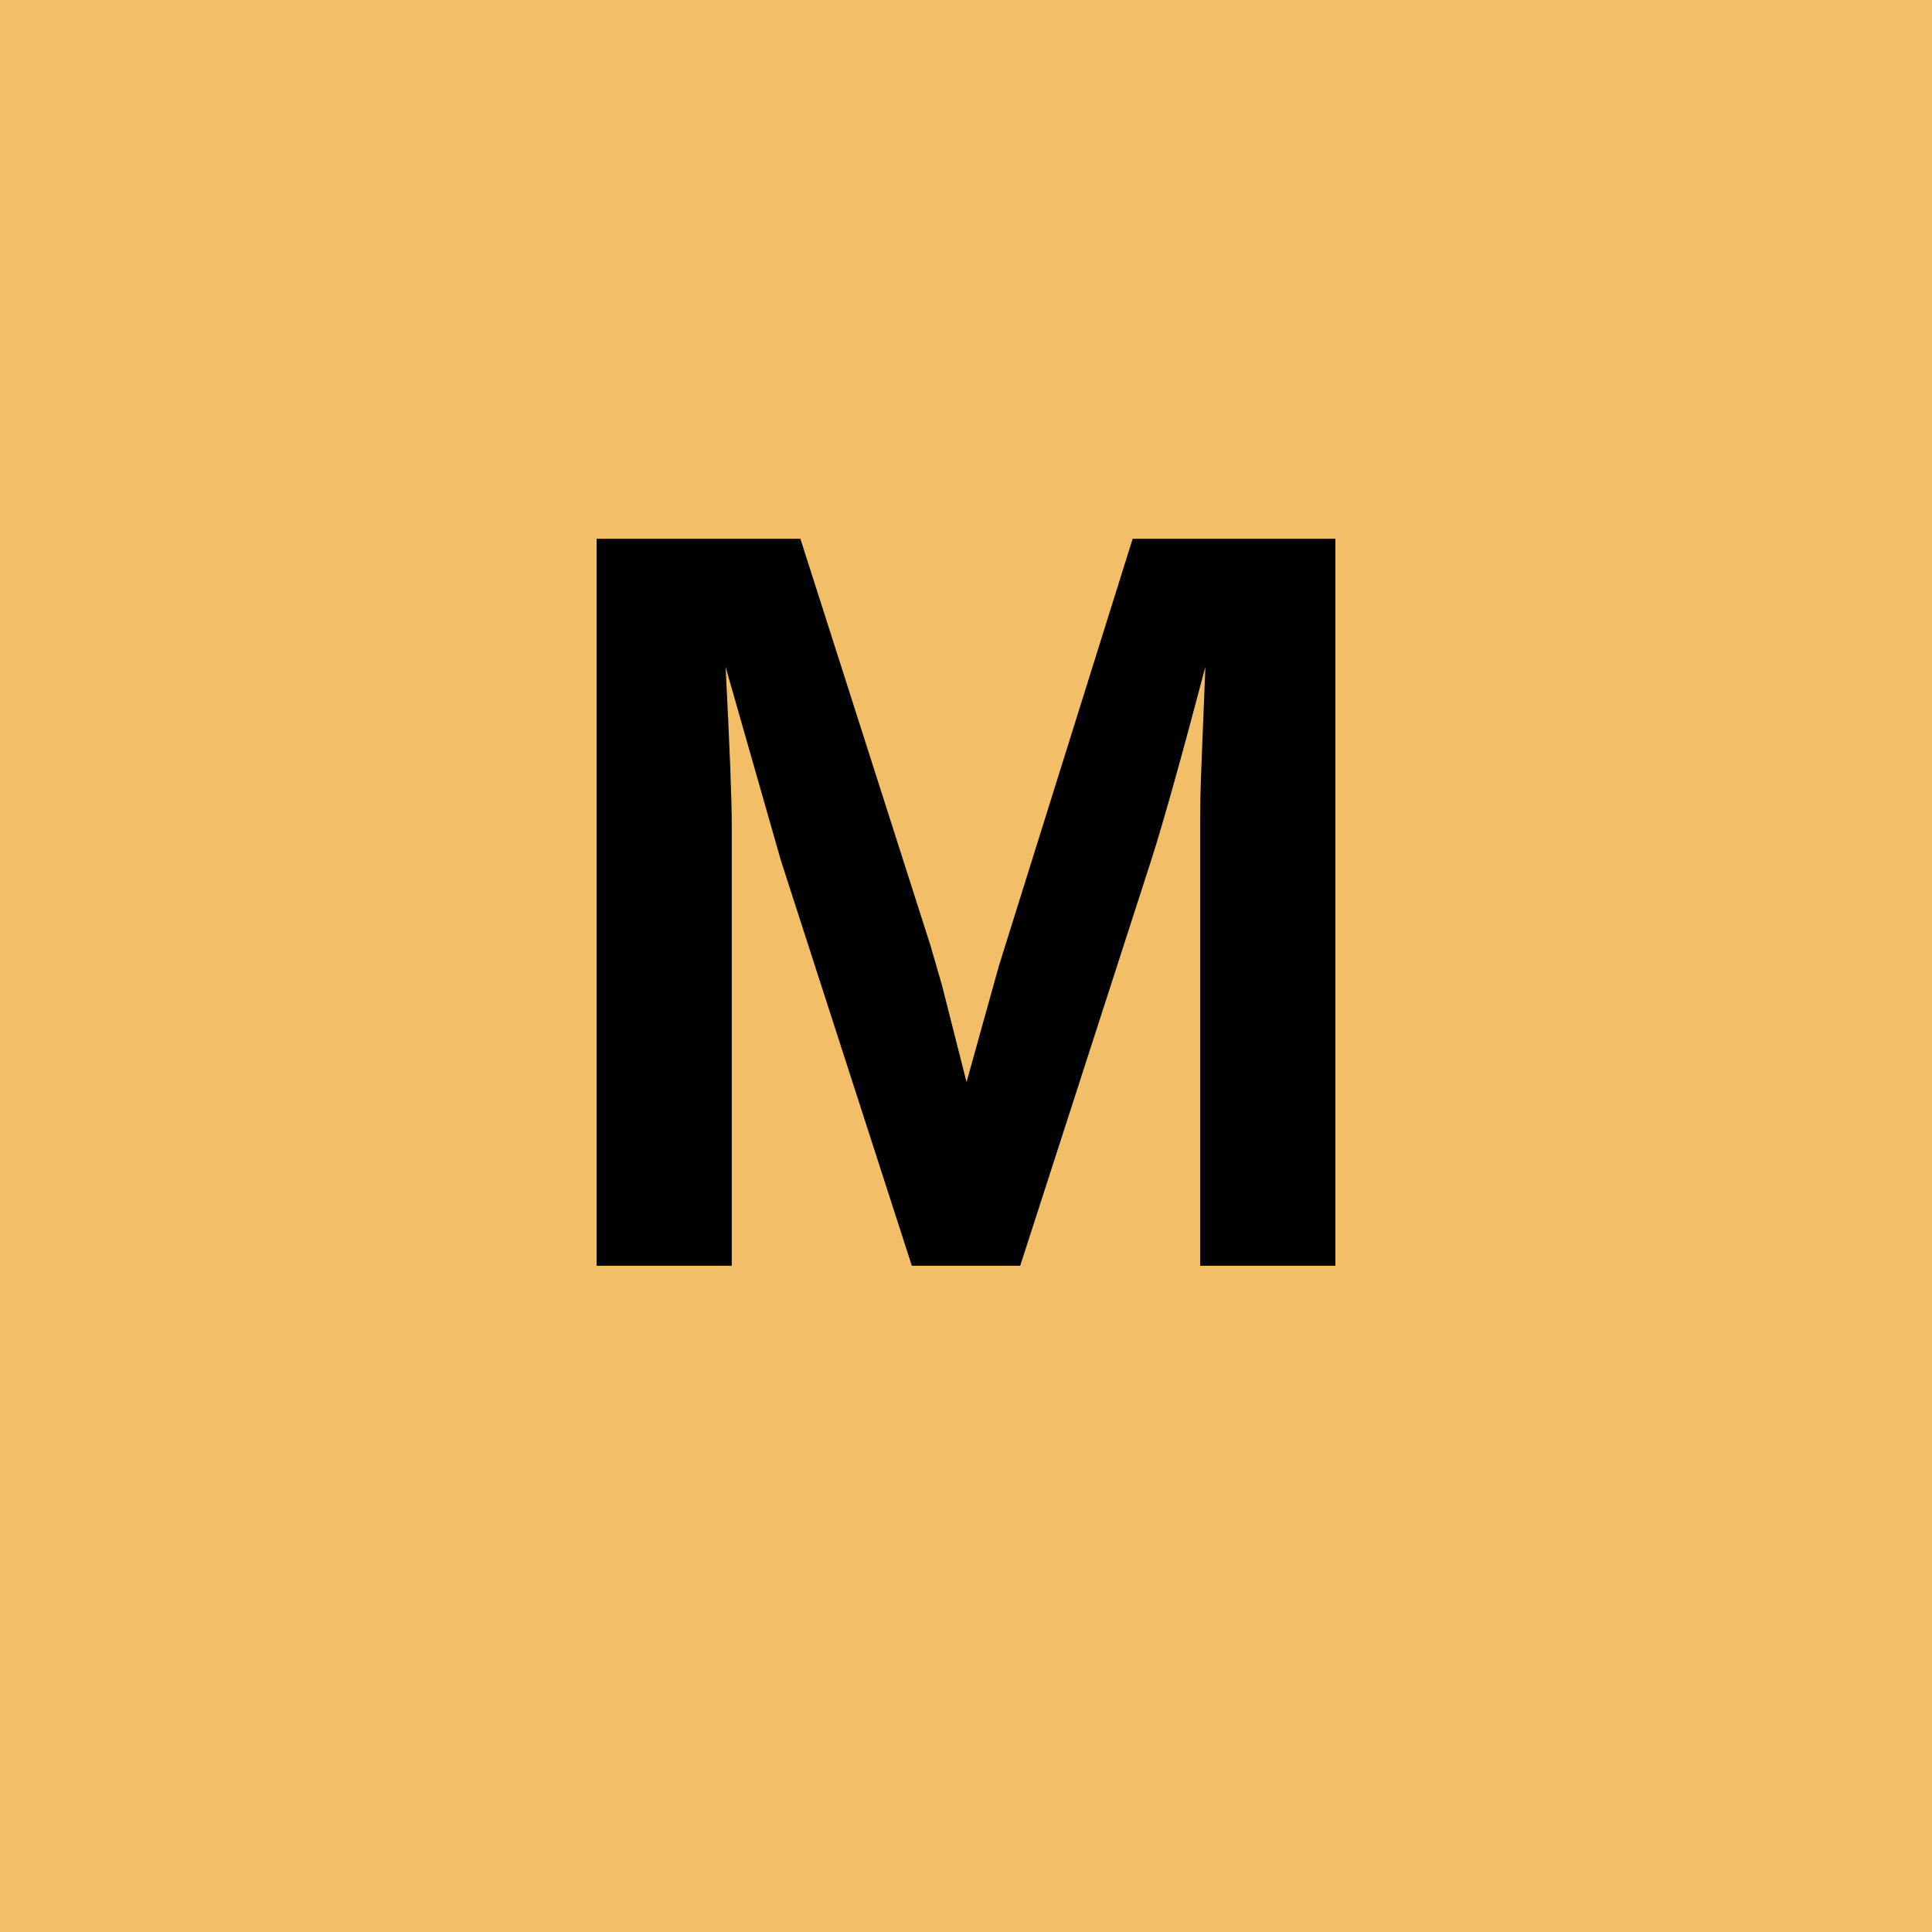
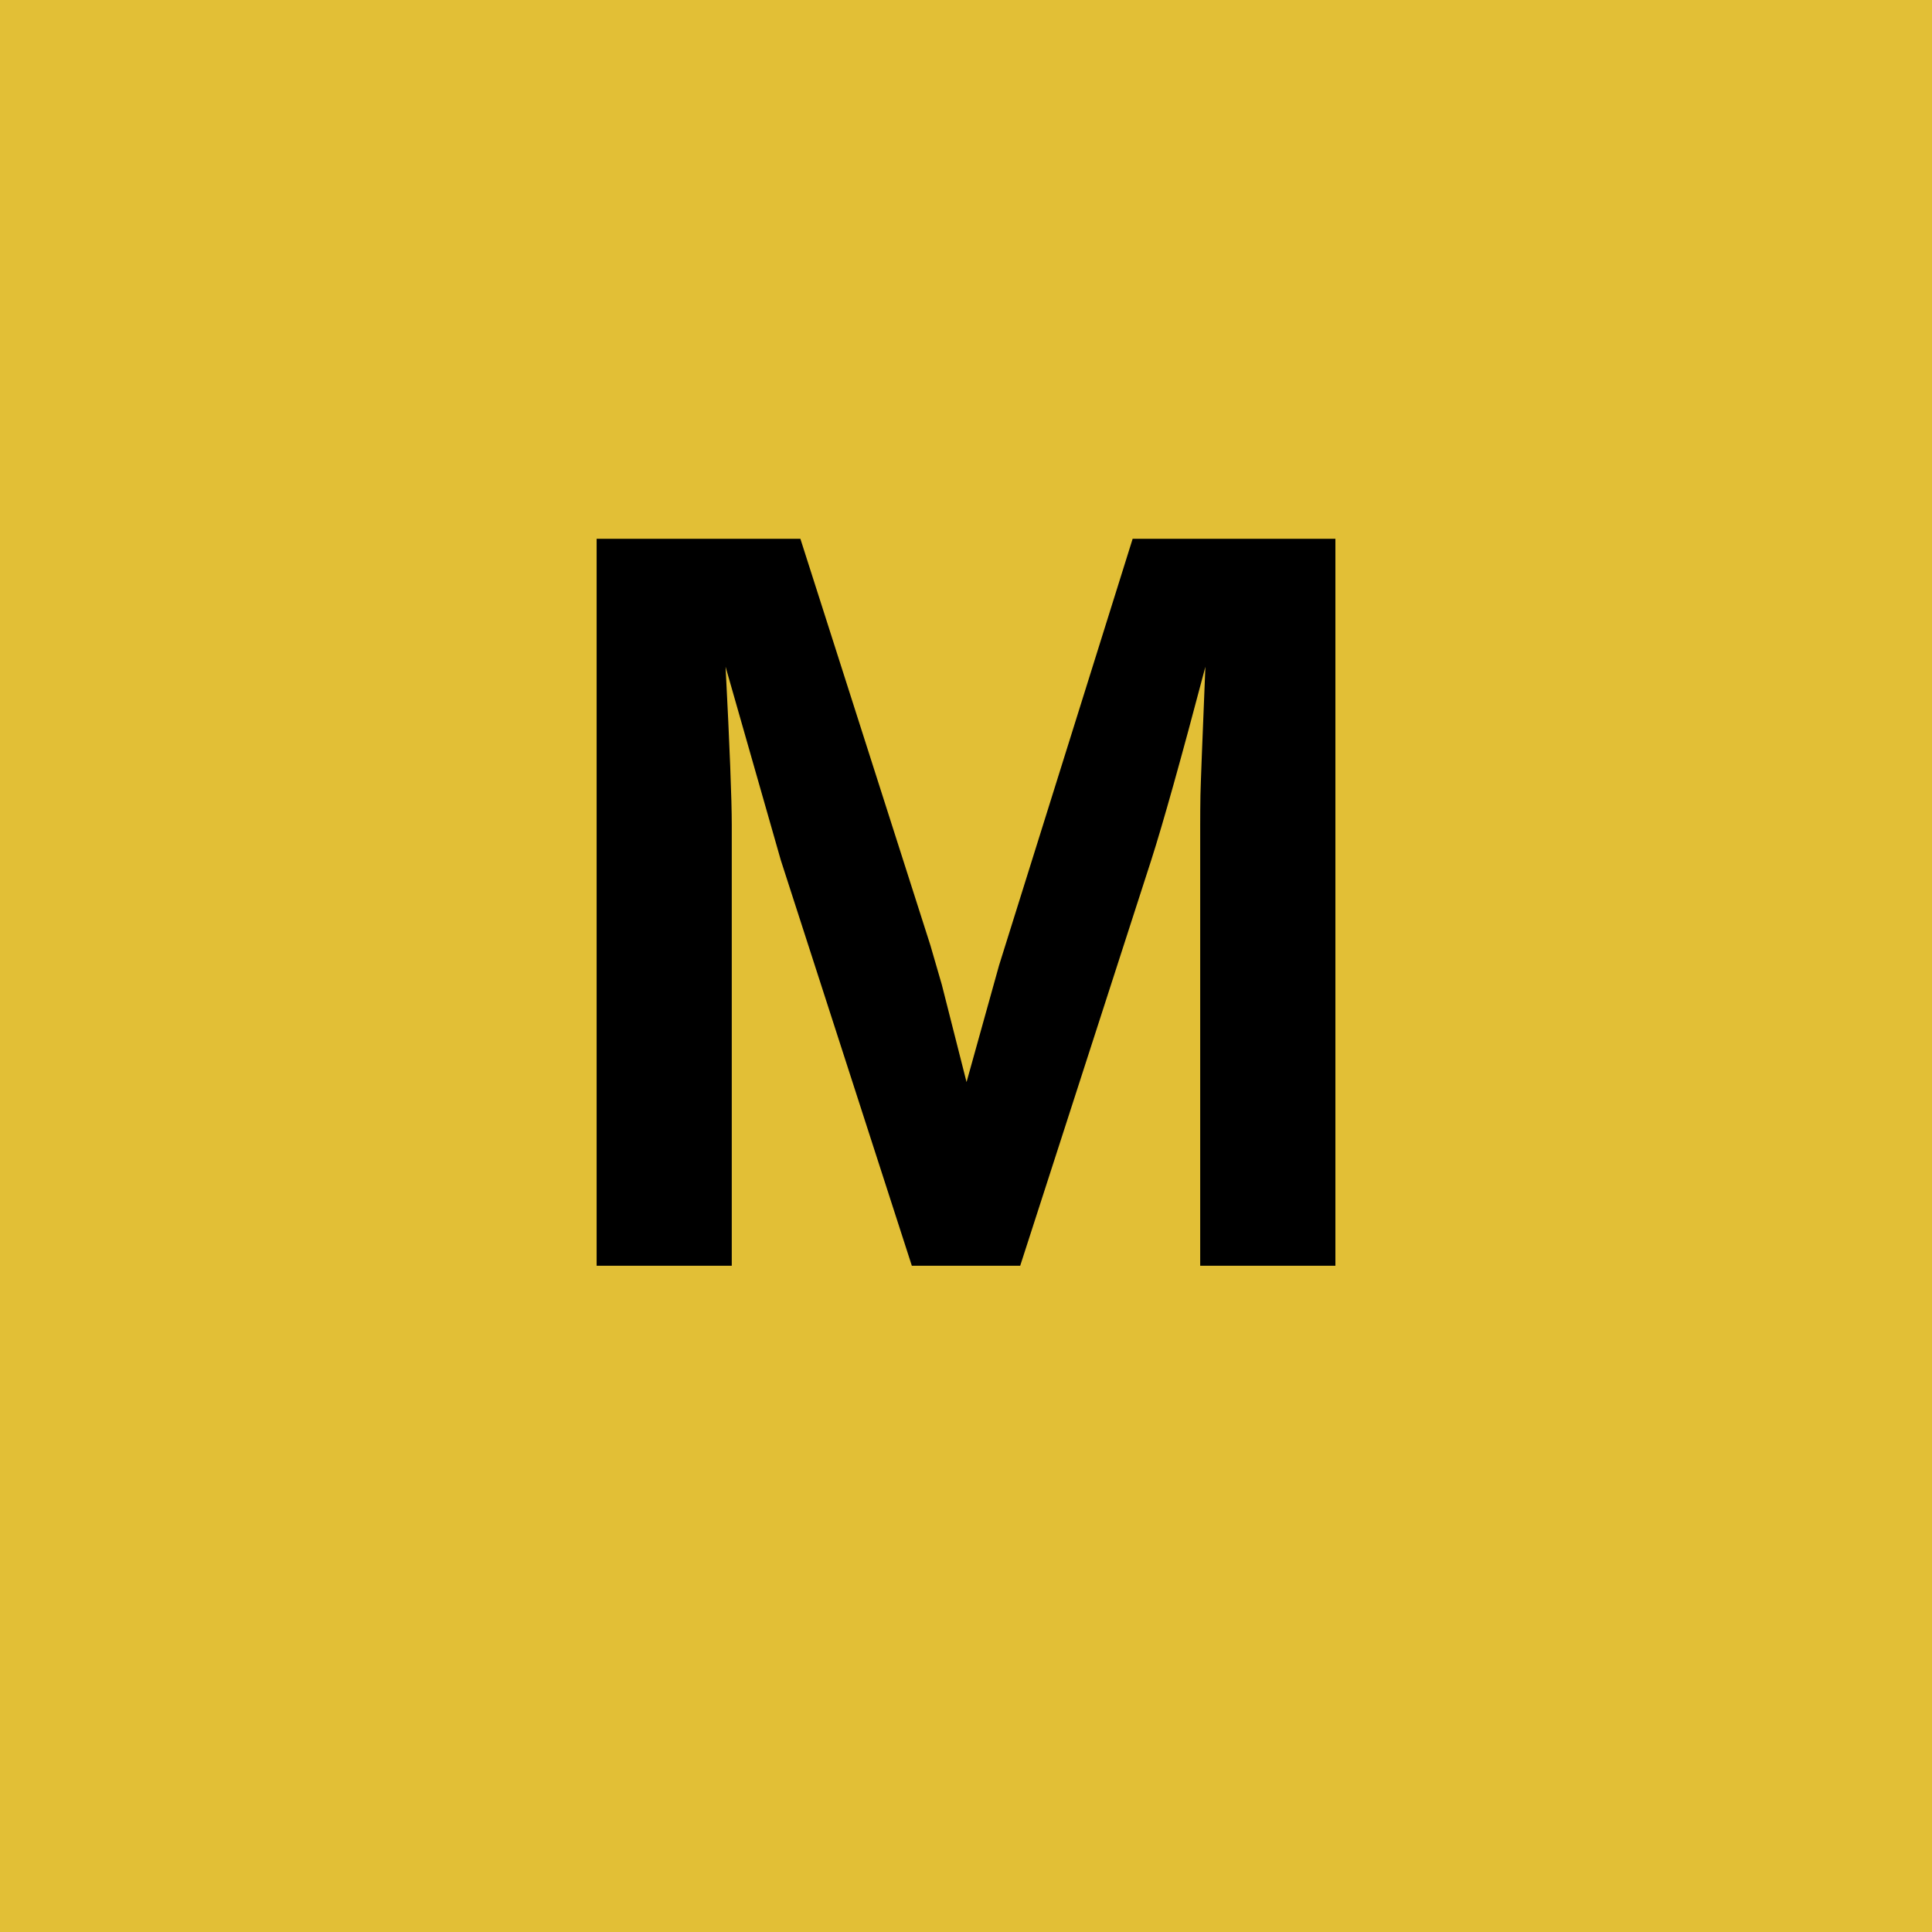
<svg xmlns="http://www.w3.org/2000/svg" viewBox="0 0 512 512">
-   <rect width="512" height="512" fill="#F2BE68" />
+   <rect width="512" height="512" fill="#E2BF36" />
  <text x="50%" y="50%" dominant-baseline="middle" text-anchor="middle" font-family="Arial, sans-serif" font-weight="900" font-size="280" fill="black">M</text>
</svg>
